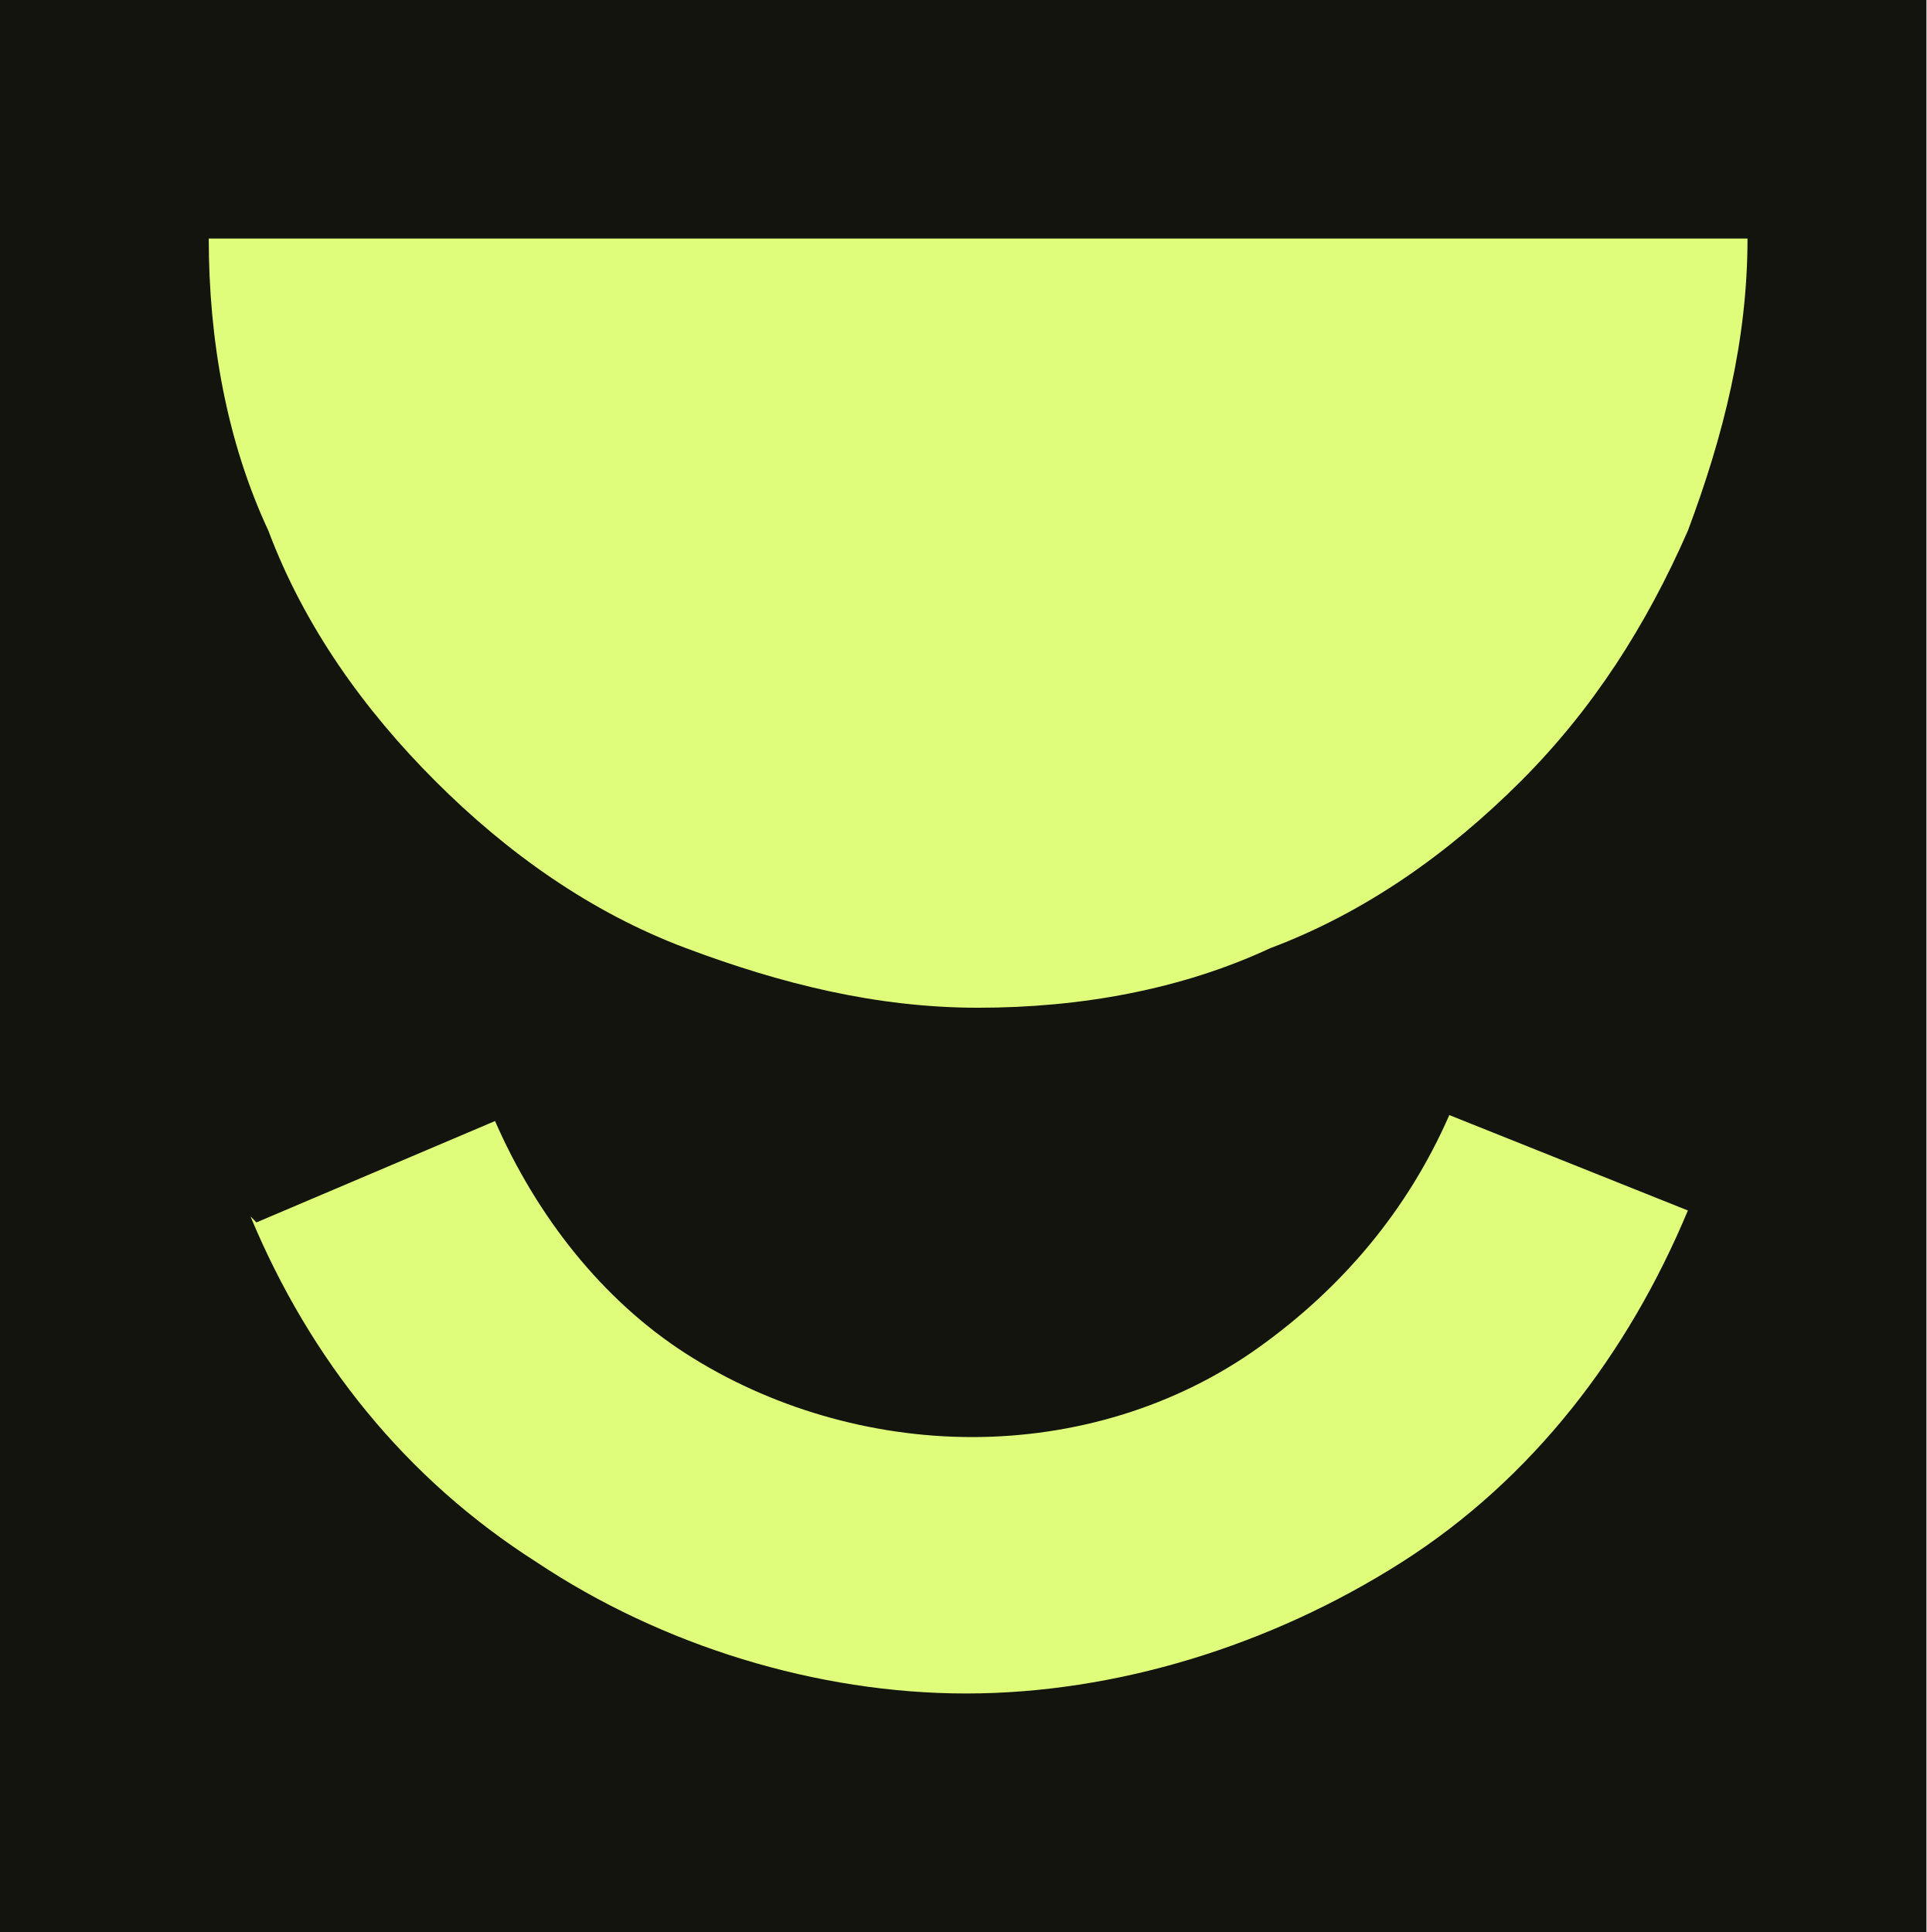
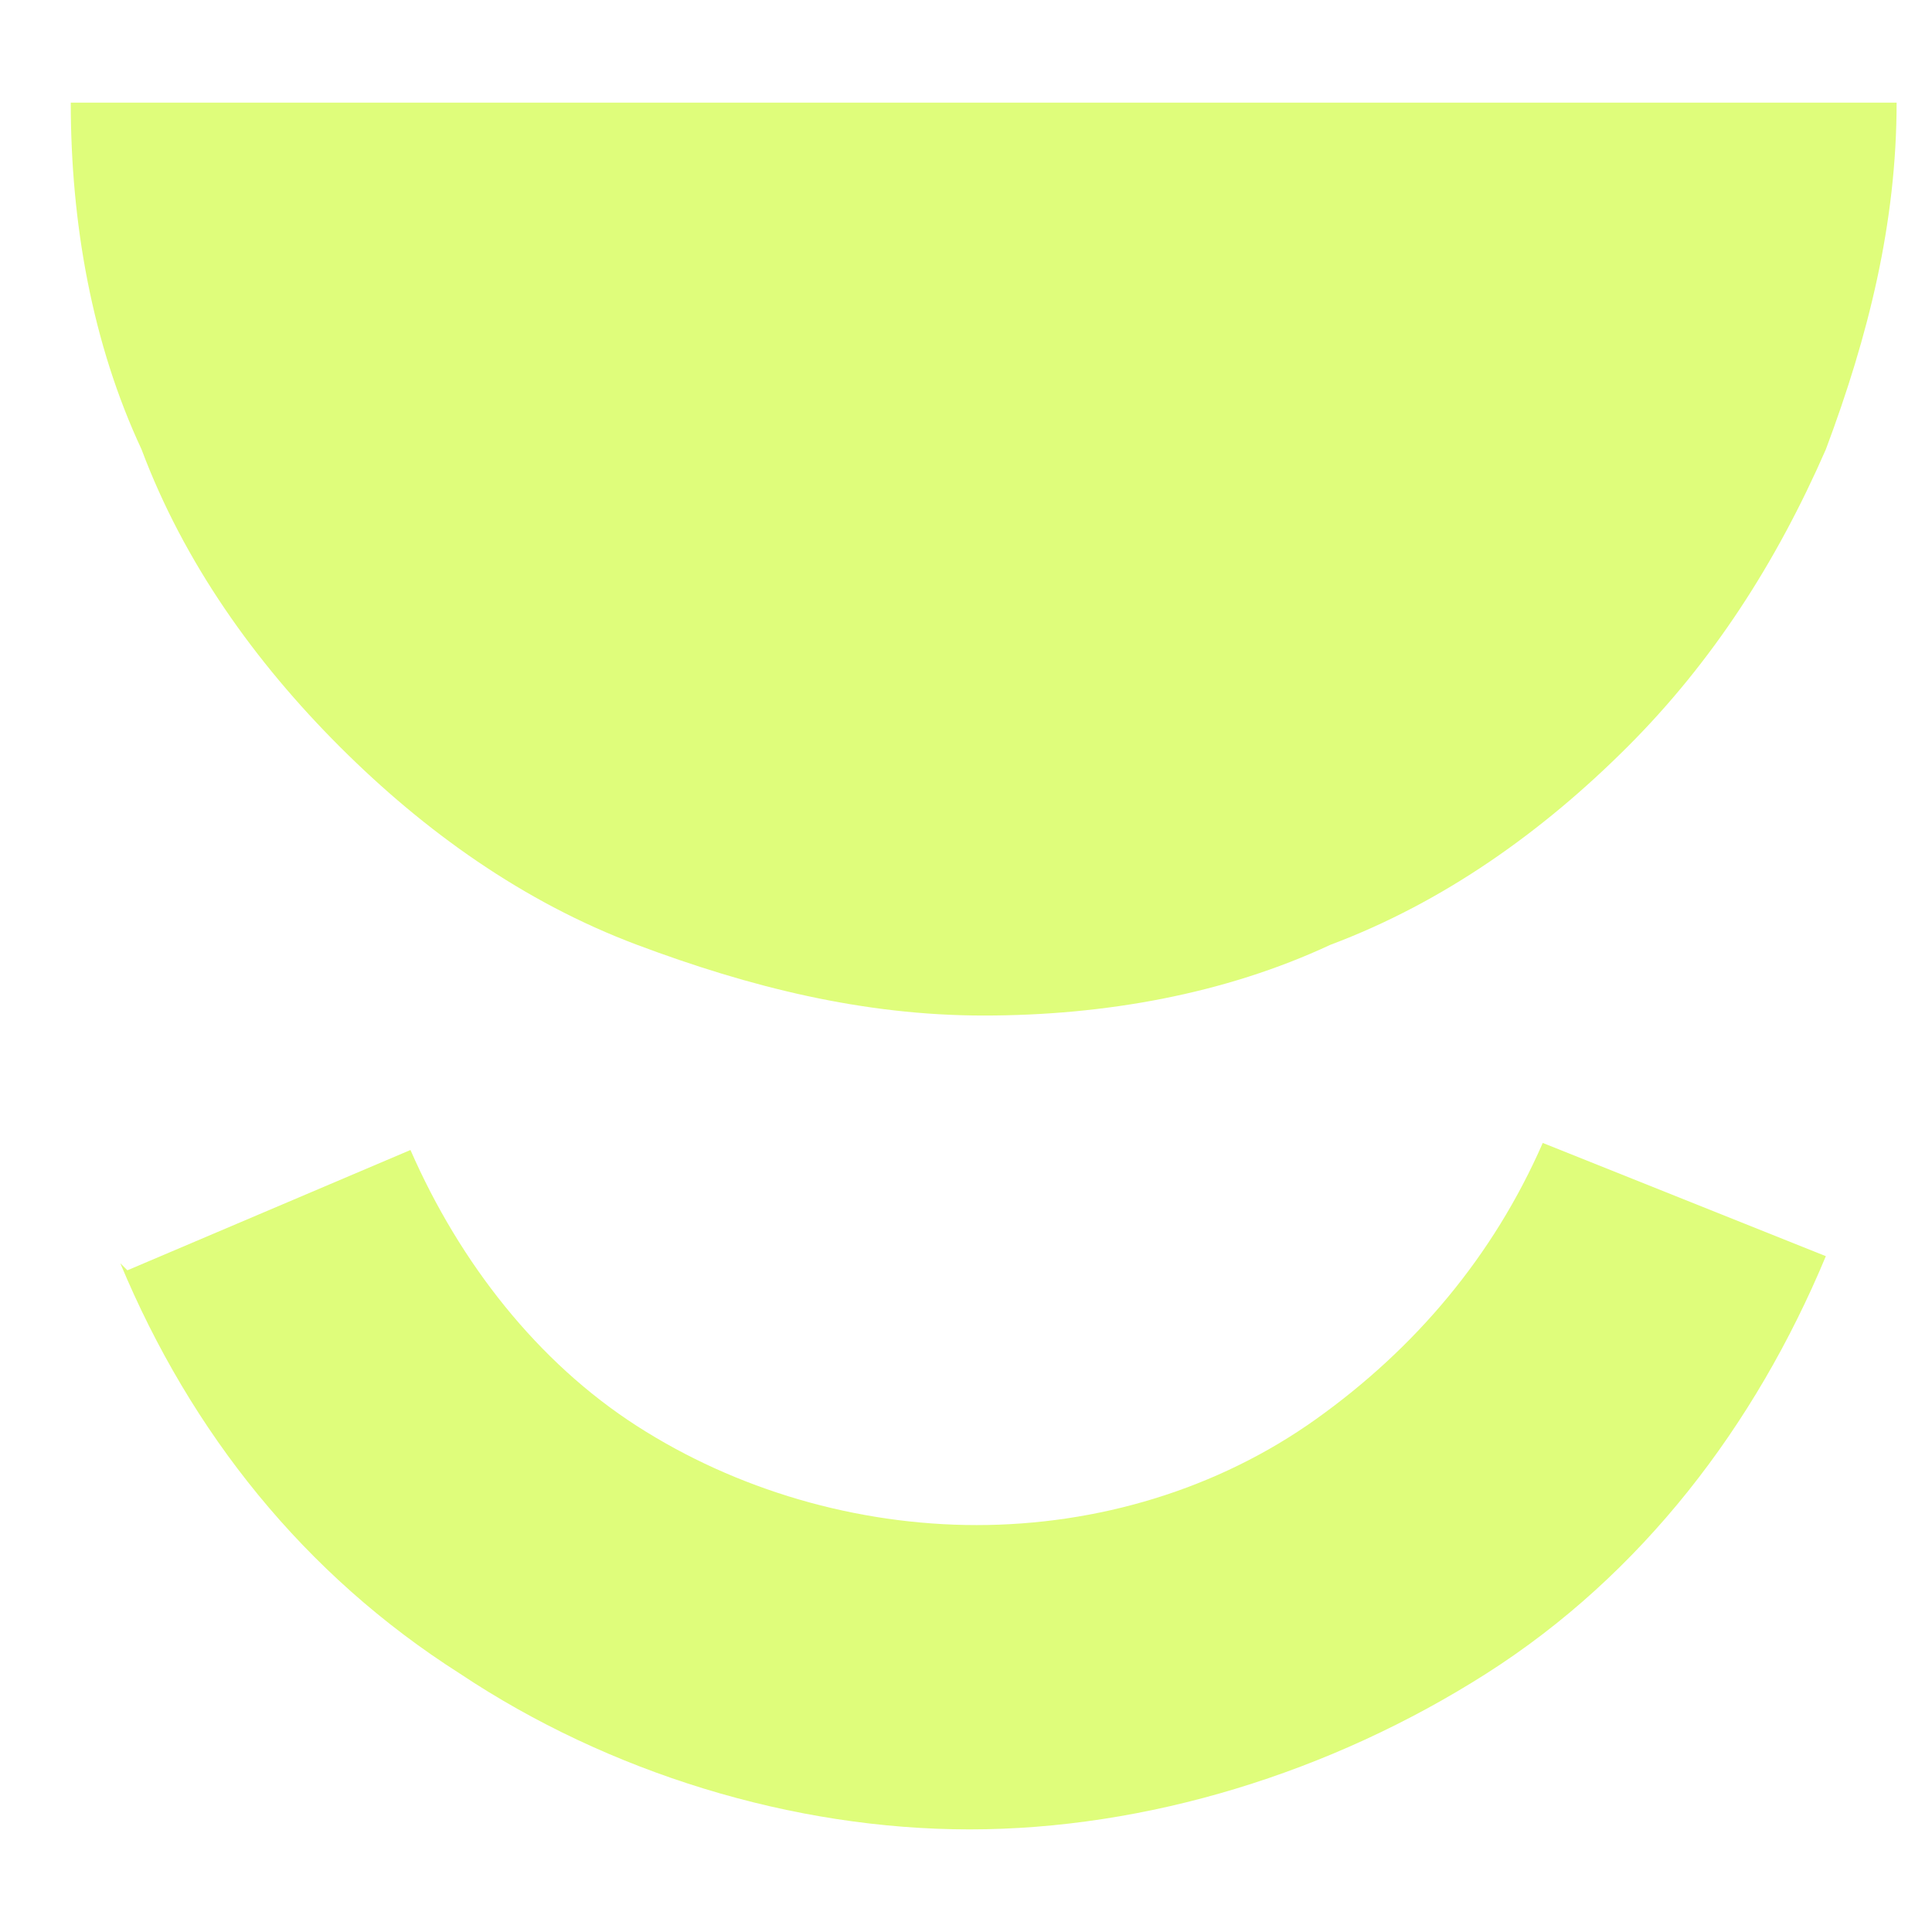
- <svg xmlns="http://www.w3.org/2000/svg" viewBox="-3 -4 32.3 32.4">
-   <rect x="-3" y="-4" width="32.3" height="32.4" fill="#14140e" />
+ <svg xmlns="http://www.w3.org/2000/svg" viewBox="-0.5 -1.45 27.3 27.3">
  <path fill="#dffd7b" d="M.5,0c0,1.7.3,3.4,1,4.9.6,1.6,1.6,3,2.8,4.2,1.2,1.2,2.6,2.2,4.2,2.8s3.2,1,4.9,1,3.4-.3,4.9-1c1.6-.6,3-1.6,4.2-2.8s2.1-2.6,2.8-4.2C25.9,3.3,26.3,1.7,26.3,0Z" />
  <path fill="#dffd7b" d="M1.2,16.4c1,2.4,2.6,4.4,4.8,5.8,2.1,1.4,4.7,2.2,7.2,2.2s5.1-.8,7.3-2.2c2.2-1.4,3.8-3.5,4.8-5.9l-4-1.6c-.7,1.6-1.8,2.9-3.2,3.9-1.4,1-3.1,1.5-4.8,1.5s-3.4-.5-4.8-1.4c-1.4-.9-2.5-2.3-3.2-3.9l-4,1.7Z" />
</svg>
